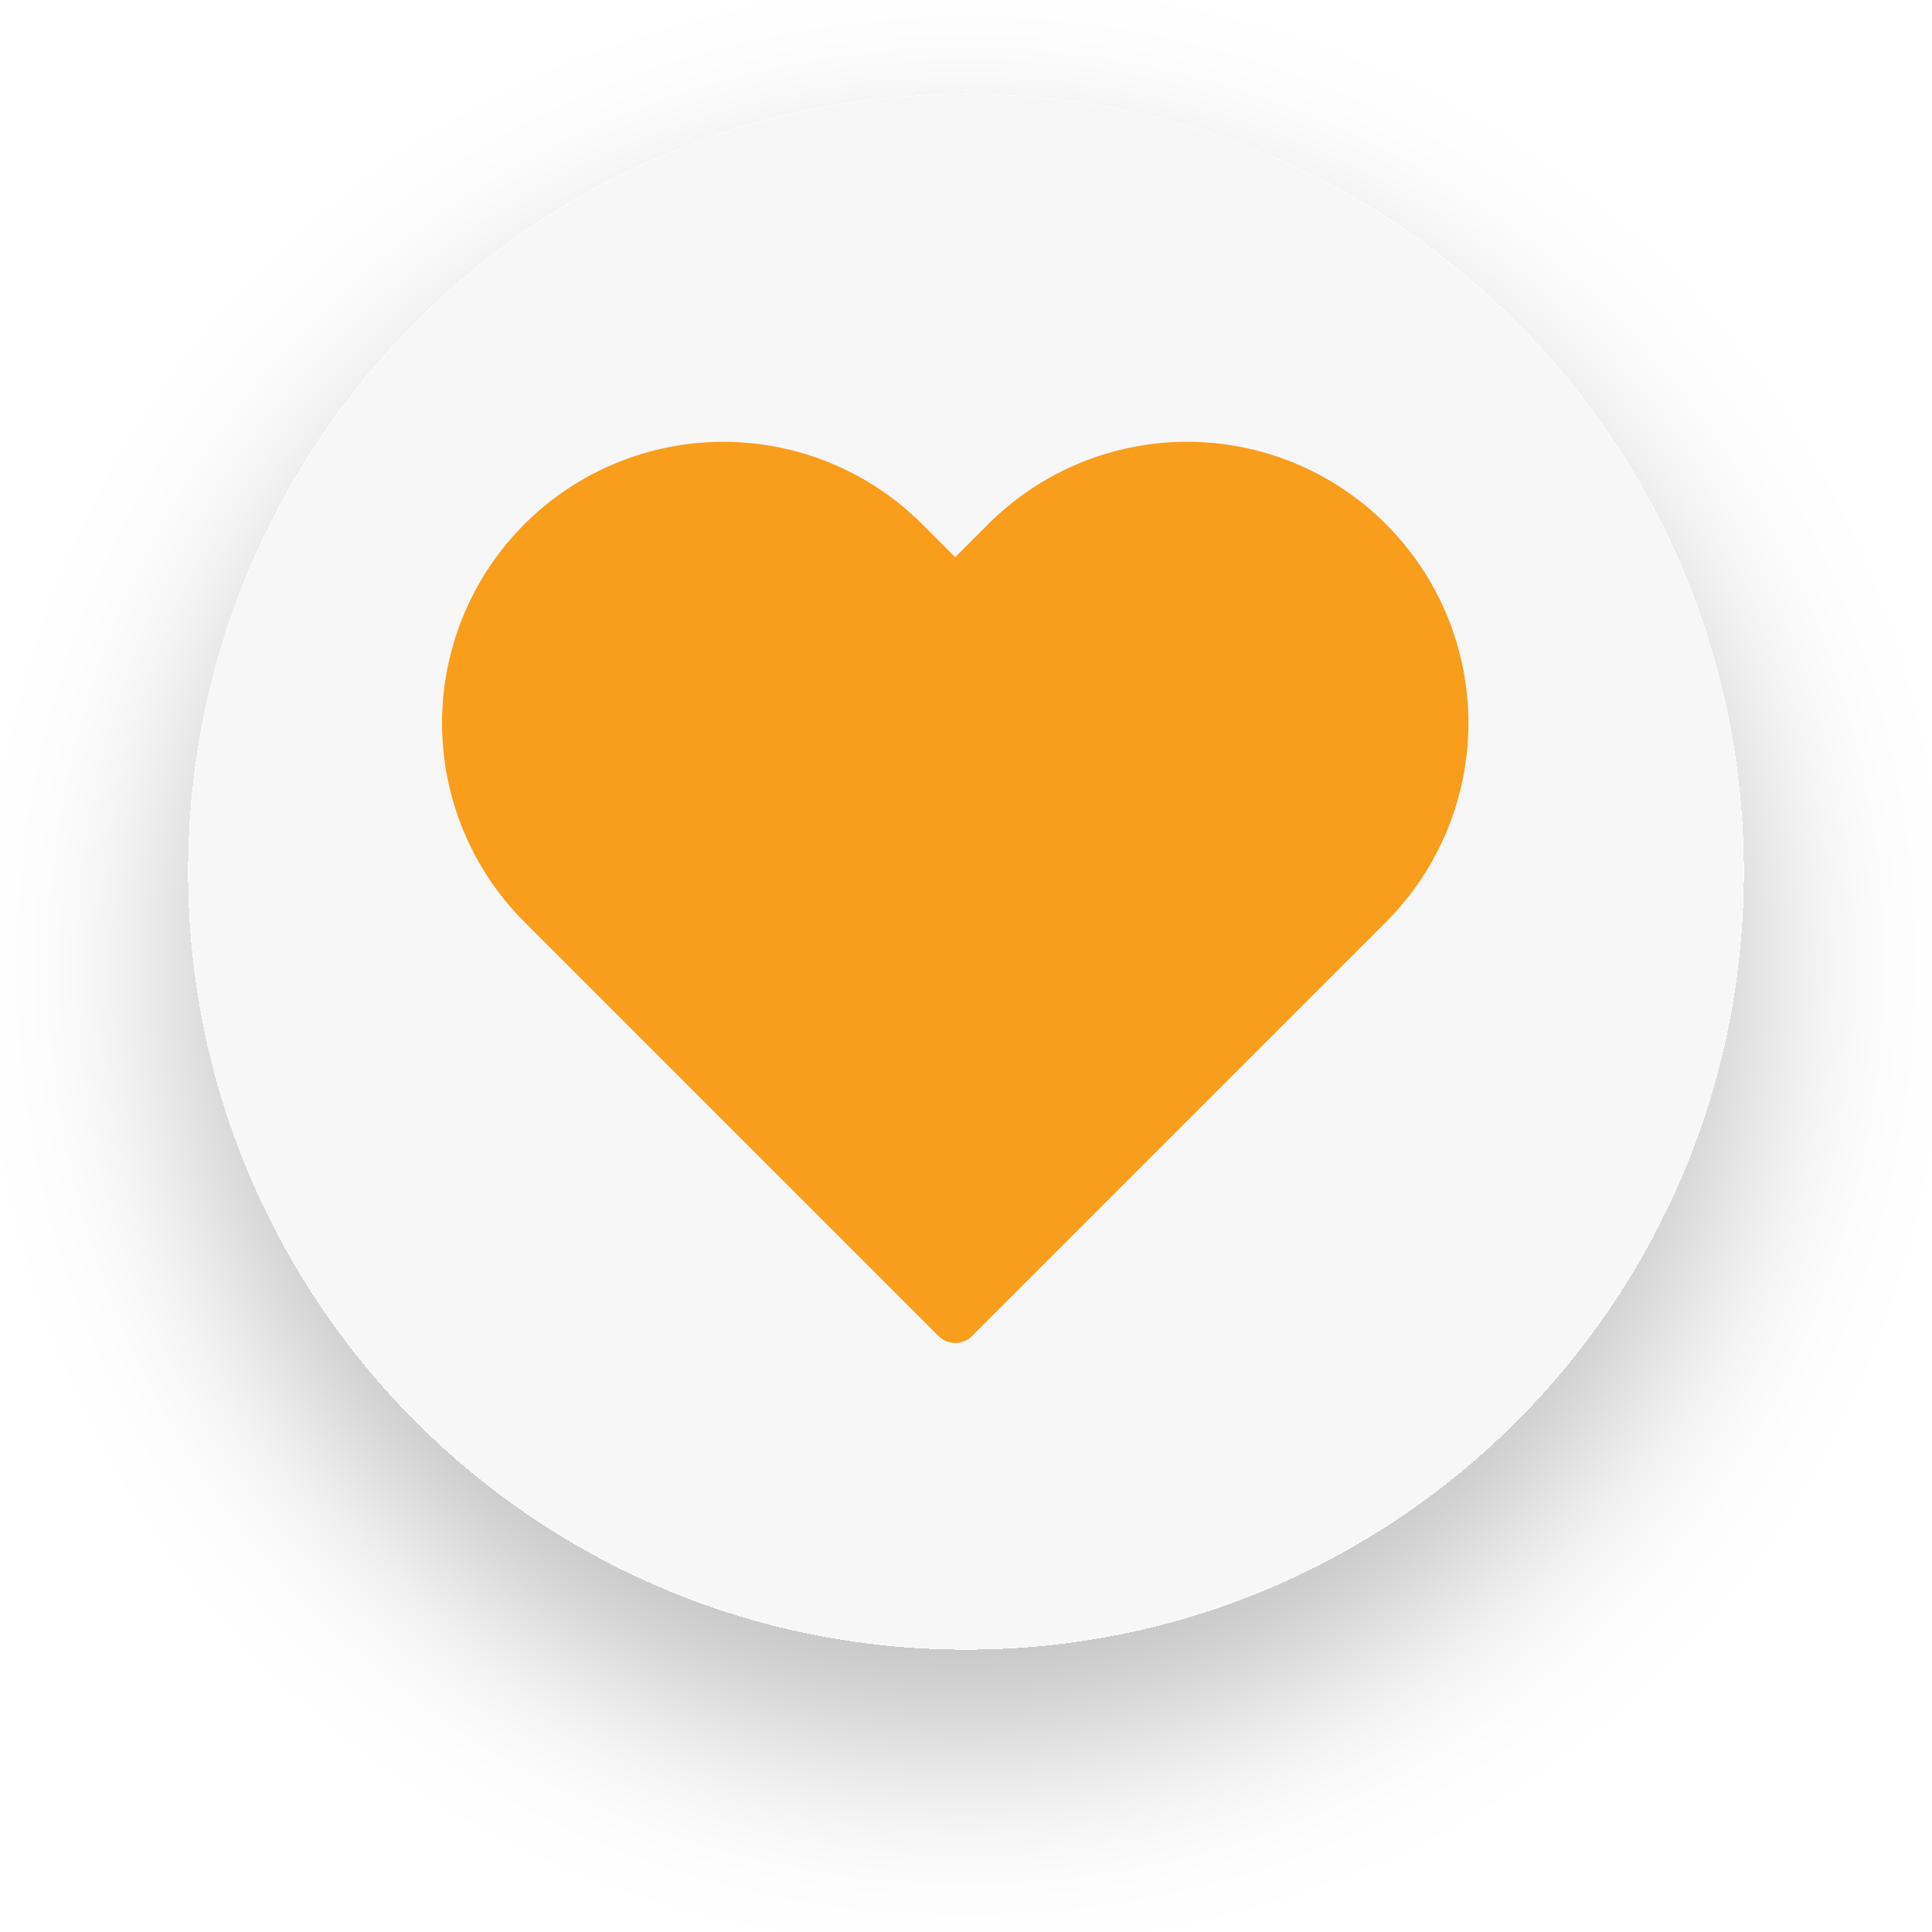
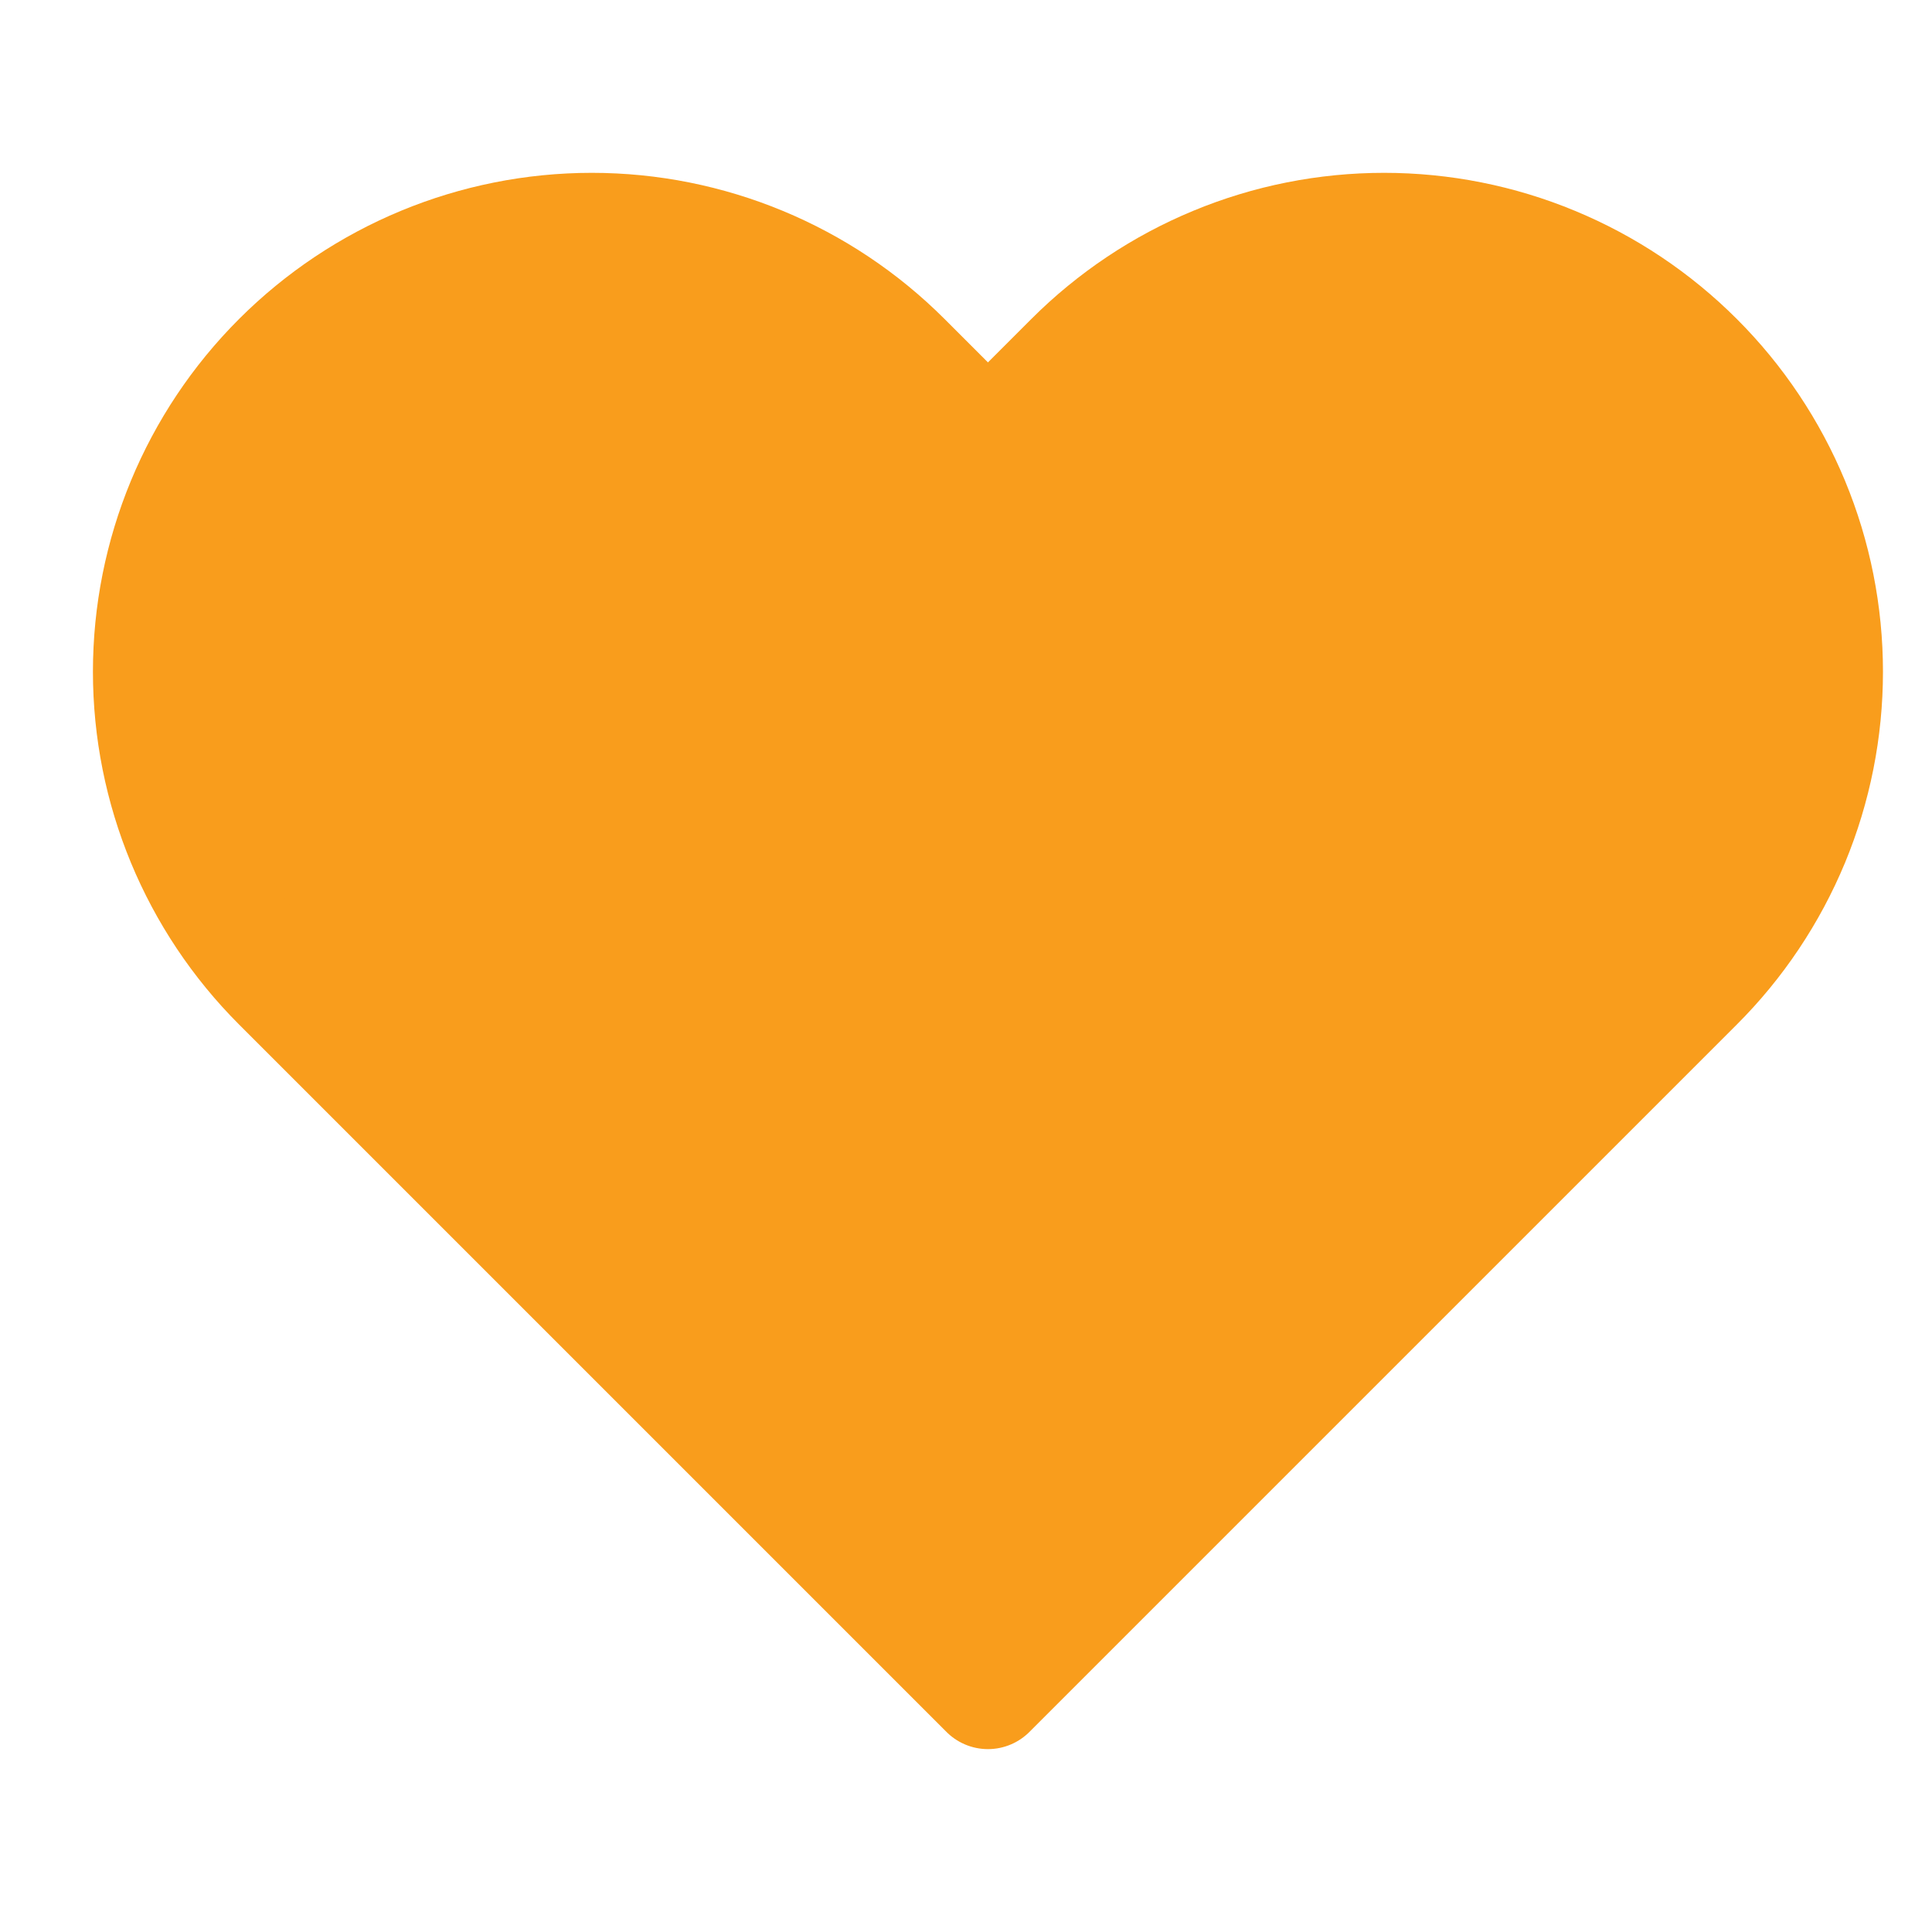
- <svg xmlns="http://www.w3.org/2000/svg" width="41" height="41" viewBox="0 0 41 41" fill="none">
-   <g filter="url(#filter0_d_2540_5684)">
-     <circle cx="20.5" cy="18.5" r="16.5" fill="#F7F7F7" />
-   </g>
-   <path d="M29.059 11.477C28.551 10.969 27.948 10.566 27.285 10.291C26.621 10.017 25.91 9.875 25.192 9.875C24.474 9.875 23.762 10.017 23.099 10.291C22.435 10.566 21.832 10.969 21.325 11.477L20.271 12.531L19.217 11.477C18.192 10.452 16.8 9.876 15.35 9.876C13.899 9.876 12.508 10.452 11.483 11.477C10.457 12.503 9.881 13.894 9.881 15.345C9.881 16.795 10.457 18.186 11.483 19.212L12.537 20.266L20.271 28L28.005 20.266L29.059 19.212C29.567 18.704 29.97 18.101 30.245 17.438C30.52 16.774 30.662 16.063 30.662 15.345C30.662 14.626 30.52 13.915 30.245 13.252C29.97 12.588 29.567 11.985 29.059 11.477V11.477Z" fill="#F99D1C" stroke="#F99D1C" stroke-linecap="round" stroke-linejoin="round" />
-   <defs>
-     <filter id="filter0_d_2540_5684" x="0" y="0" width="41" height="41" filterUnits="userSpaceOnUse" color-interpolation-filters="sRGB">
-       <feFlood flood-opacity="0" result="BackgroundImageFix" />
-       <feColorMatrix in="SourceAlpha" type="matrix" values="0 0 0 0 0 0 0 0 0 0 0 0 0 0 0 0 0 0 127 0" result="hardAlpha" />
-       <feOffset dy="2" />
-       <feGaussianBlur stdDeviation="2" />
-       <feComposite in2="hardAlpha" operator="out" />
-       <feColorMatrix type="matrix" values="0 0 0 0 0 0 0 0 0 0 0 0 0 0 0 0 0 0 0.25 0" />
-       <feBlend mode="normal" in2="BackgroundImageFix" result="effect1_dropShadow_2540_5684" />
-       <feBlend mode="normal" in="SourceGraphic" in2="effect1_dropShadow_2540_5684" result="shape" />
-     </filter>
-   </defs>
+ <svg xmlns="http://www.w3.org/2000/svg" width="25" height="25" viewBox="0 0 25 25" fill="none">
+   <path d="M21.938 4.664C21.409 4.135 20.781 3.715 20.09 3.429C19.399 3.142 18.658 2.995 17.91 2.995C17.162 2.995 16.421 3.142 15.73 3.429C15.039 3.715 14.411 4.135 13.882 4.664L12.784 5.762L11.686 4.664C10.618 3.596 9.169 2.995 7.658 2.995C6.147 2.995 4.698 3.596 3.63 4.664C2.561 5.732 1.961 7.181 1.961 8.692C1.961 10.203 2.561 11.652 3.63 12.721L4.727 13.818L12.784 21.875L20.841 13.818L21.938 12.721C22.468 12.192 22.887 11.564 23.174 10.873C23.46 10.181 23.607 9.44 23.607 8.692C23.607 7.944 23.46 7.203 23.174 6.512C22.887 5.821 22.468 5.193 21.938 4.664V4.664Z" fill="#F99D1C" stroke="#F99D1C" stroke-width="1.517" stroke-linecap="round" stroke-linejoin="round" />
</svg>
